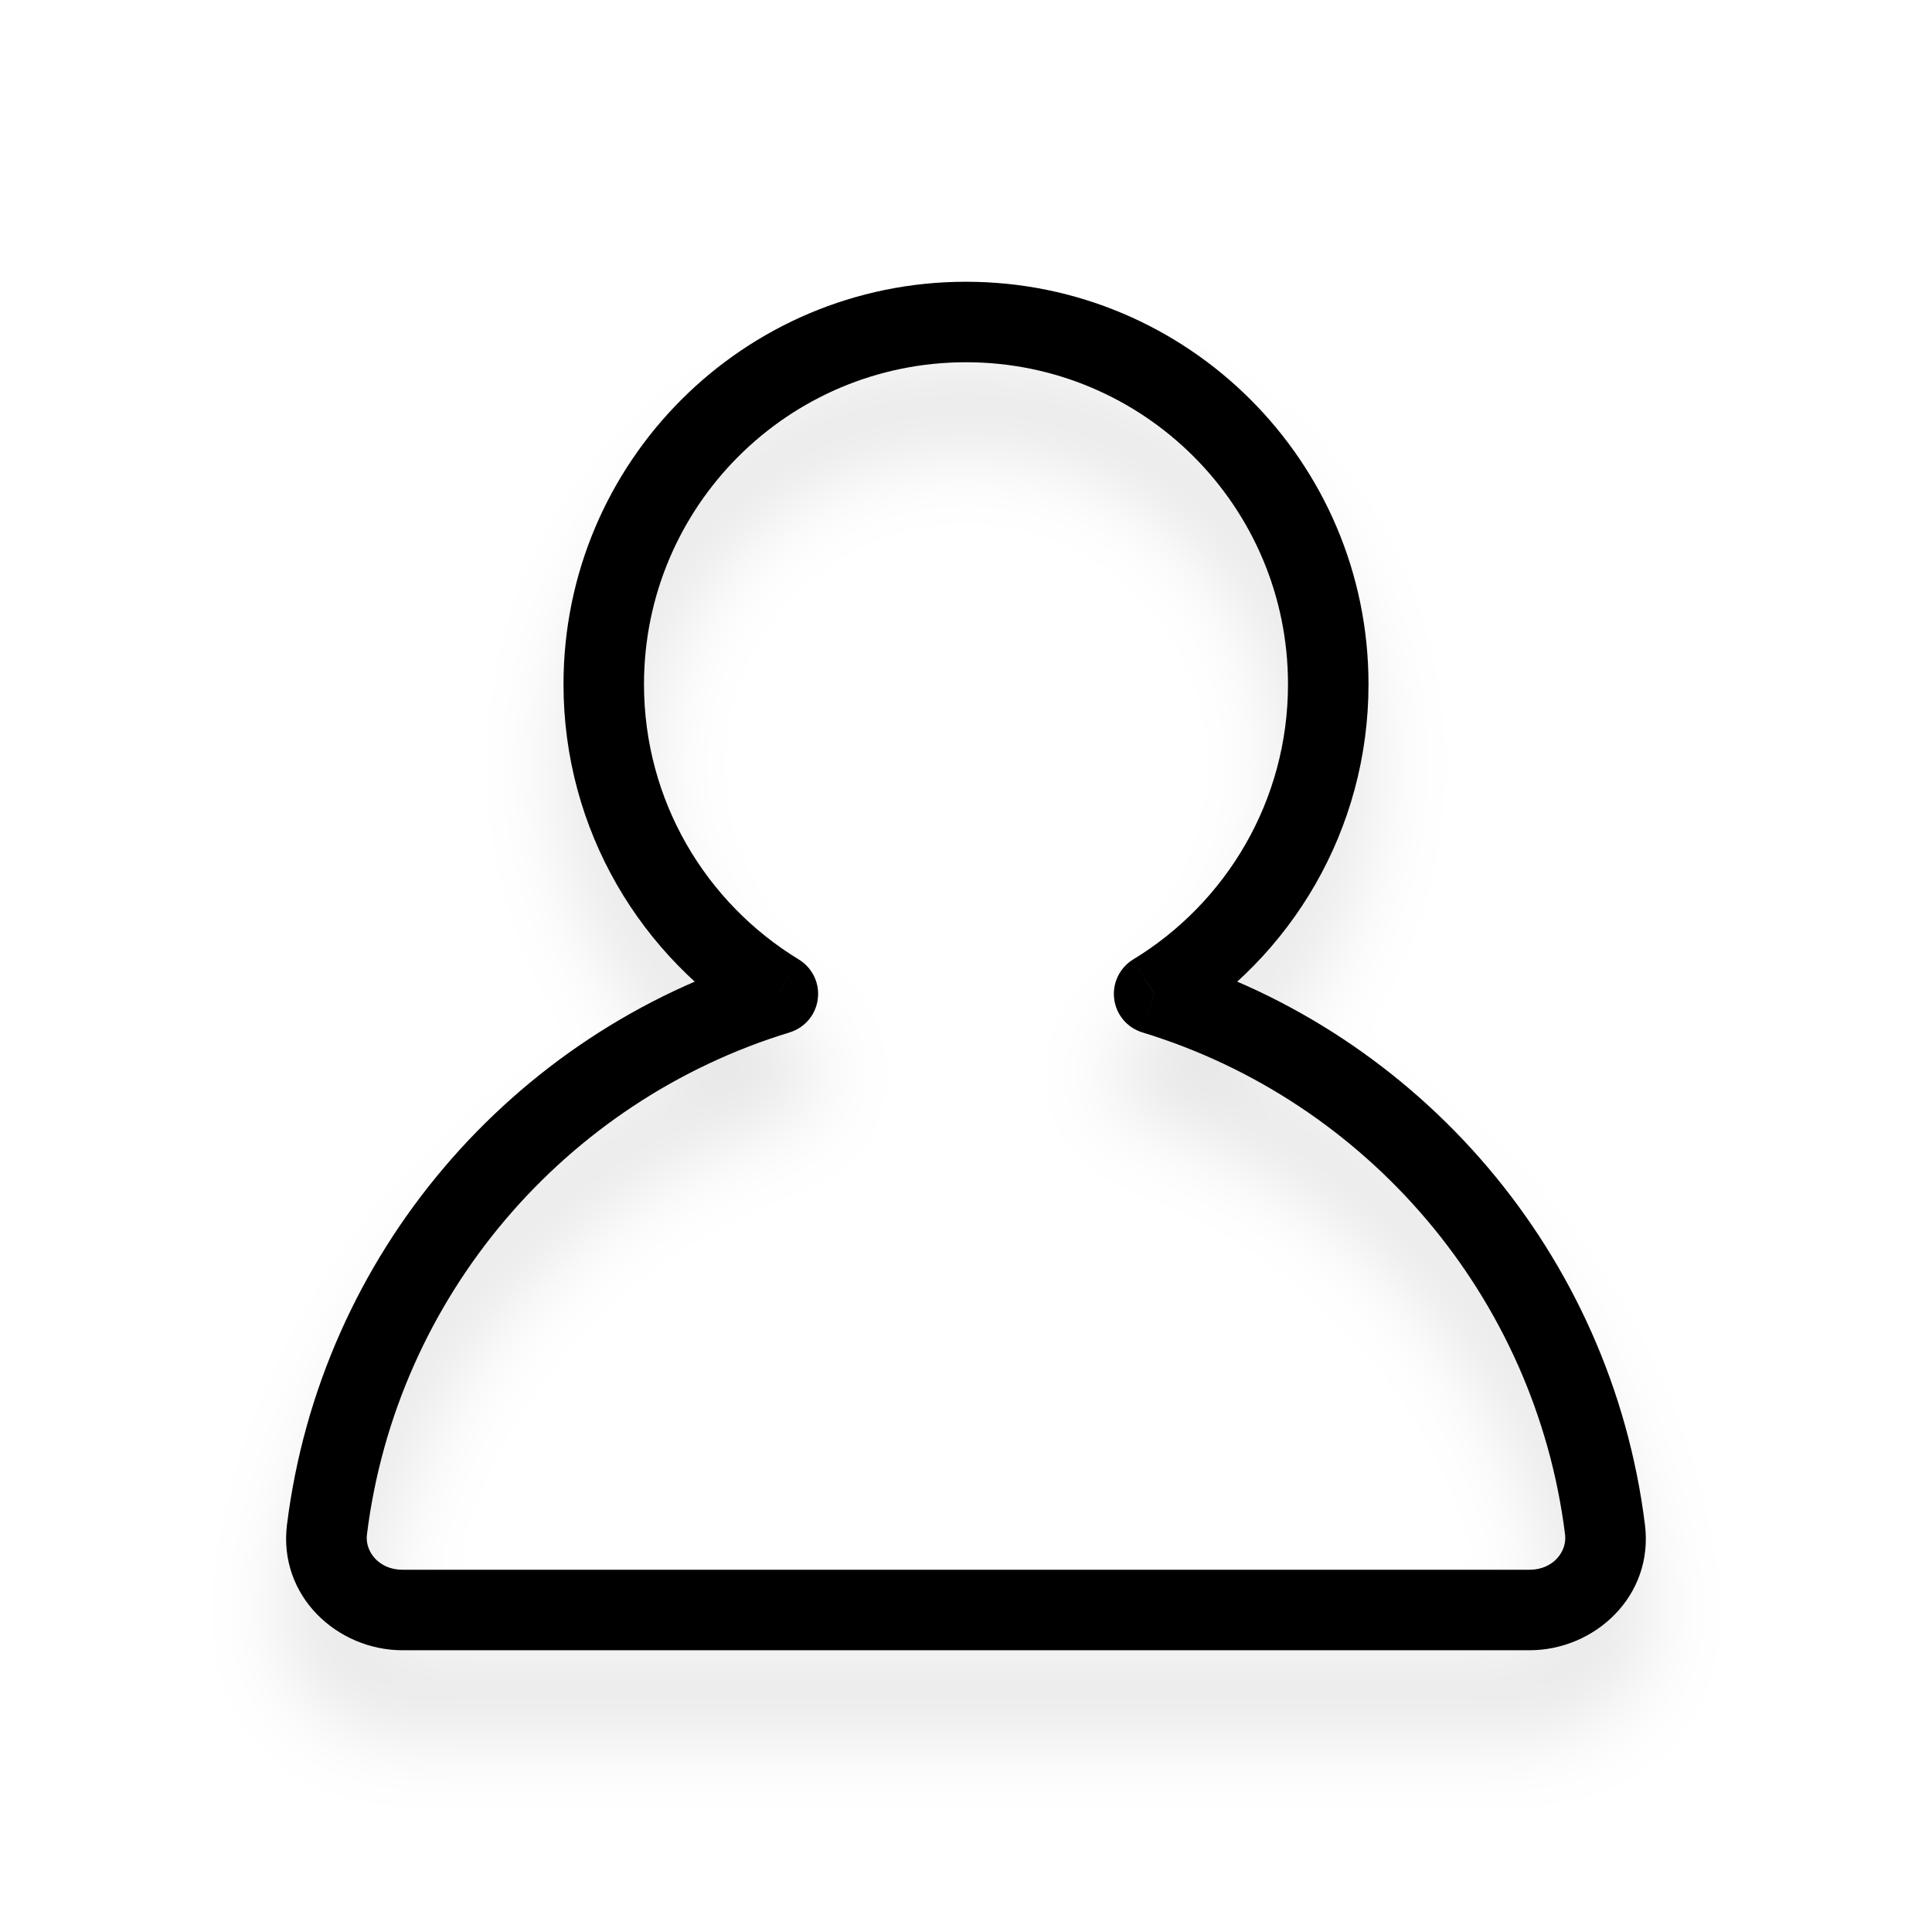
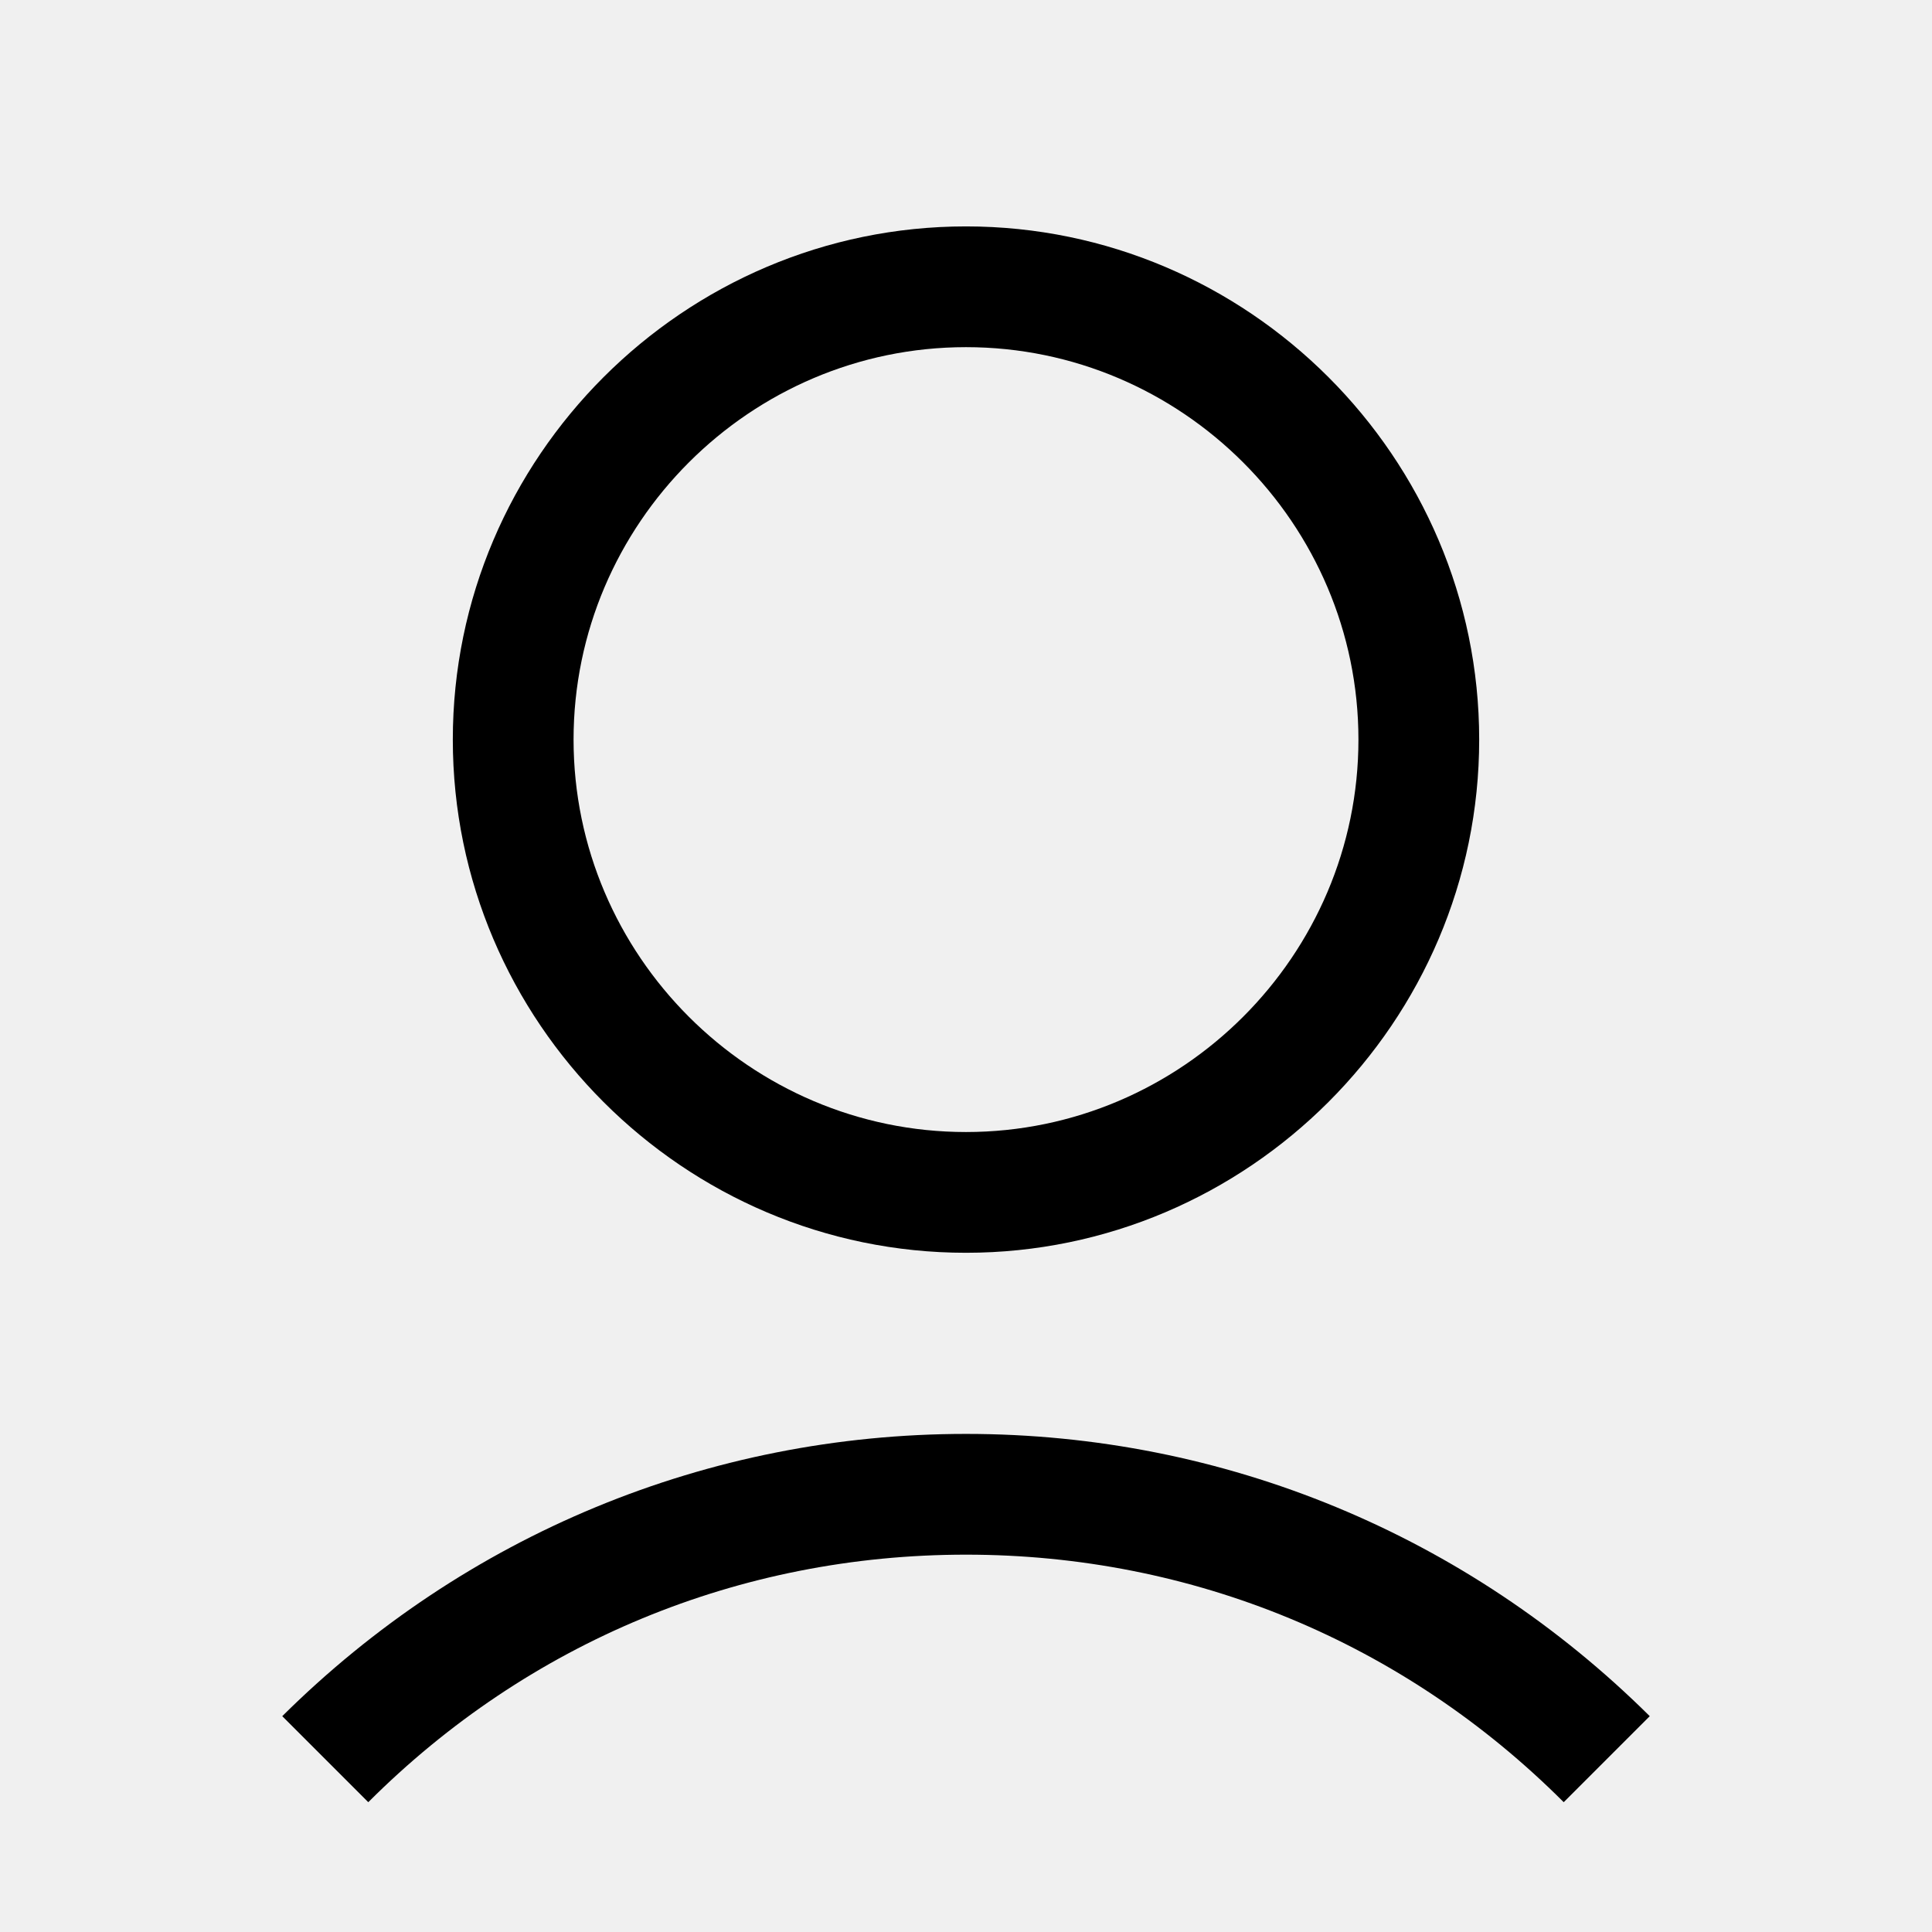
- <svg xmlns="http://www.w3.org/2000/svg" width="800px" height="800px" viewBox="0 0 24 24" fill="none">
-   <g clip-path="url(#clip0_15_82)">
-     <rect width="24" height="24" fill="white" />
-     <g filter="url(#filter0_d_15_82)">
-       <path d="M14.336 12.347L14.076 11.919C13.908 12.022 13.816 12.214 13.841 12.409C13.865 12.605 14.002 12.767 14.191 12.825L14.336 12.347ZM9.663 12.347L9.809 12.825C9.998 12.767 10.135 12.605 10.159 12.409C10.184 12.214 10.092 12.022 9.923 11.919L9.663 12.347ZM4.062 19.002L3.565 18.94L4.062 19.002ZM19.938 19.002L20.434 18.94L19.938 19.002ZM16 8.5C16 9.948 15.231 11.217 14.076 11.919L14.597 12.774C16.037 11.897 17 10.311 17 8.5H16ZM12 4.5C14.209 4.5 16 6.291 16 8.5H17C17 5.739 14.761 3.5 12 3.5V4.5ZM8 8.5C8 6.291 9.791 4.5 12 4.5V3.5C9.239 3.5 7 5.739 7 8.5H8ZM9.923 11.919C8.769 11.217 8 9.948 8 8.5H7C7 10.311 7.963 11.897 9.403 12.774L9.923 11.919ZM9.518 11.868C6.361 12.831 3.984 15.58 3.565 18.94L4.558 19.064C4.926 16.102 7.024 13.674 9.809 12.825L9.518 11.868ZM3.565 18.94C3.455 19.828 4.191 20.5 5 20.5V19.5C4.705 19.5 4.532 19.272 4.558 19.064L3.565 18.94ZM5 20.5H19V19.5H5V20.5ZM19 20.5C19.809 20.5 20.545 19.828 20.434 18.94L19.442 19.064C19.468 19.272 19.295 19.5 19 19.5V20.5ZM20.434 18.94C20.016 15.58 17.639 12.831 14.482 11.868L14.191 12.825C16.976 13.674 19.073 16.102 19.442 19.064L20.434 18.94Z" fill="#000000" />
-     </g>
+ <svg xmlns="http://www.w3.org/2000/svg" fill="#000000" width="800px" height="800px" viewBox="0 0 128 128" id="Layer_1" version="1.1" xml:space="preserve">
+   <g>
+     <path d="M30,49c0,18.7,15.3,34,34,34s34-15.3,34-34S82.7,15,64,15S30,30.3,30,49z M90,49c0,14.3-11.7,26-26,26S38,63.3,38,49   s11.7-26,26-26S90,34.7,90,49z" />
+     <path d="M24.4,119.4C35,108.8,49,103,64,103s29,5.8,39.6,16.4l5.7-5.7C97.2,101.7,81.1,95,64,95s-33.2,6.7-45.3,18.7L24.4,119.4z" />
  </g>
-   <defs>
-     <filter id="filter0_d_15_82" x="2.554" y="3.5" width="18.891" height="19" filterUnits="userSpaceOnUse" color-interpolation-filters="sRGB">
-       <feFlood flood-opacity="0" result="BackgroundImageFix" />
-       <feColorMatrix in="SourceAlpha" type="matrix" values="0 0 0 0 0 0 0 0 0 0 0 0 0 0 0 0 0 0 127 0" result="hardAlpha" />
-       <feOffset dy="1" />
-       <feGaussianBlur stdDeviation="0.5" />
-       <feColorMatrix type="matrix" values="0 0 0 0 0 0 0 0 0 0 0 0 0 0 0 0 0 0 0.1 0" />
-       <feBlend mode="normal" in2="BackgroundImageFix" result="effect1_dropShadow_15_82" />
-       <feBlend mode="normal" in="SourceGraphic" in2="effect1_dropShadow_15_82" result="shape" />
-     </filter>
-     <clipPath id="clip0_15_82">
-       <rect width="24" height="24" fill="white" />
-     </clipPath>
-   </defs>
</svg>
